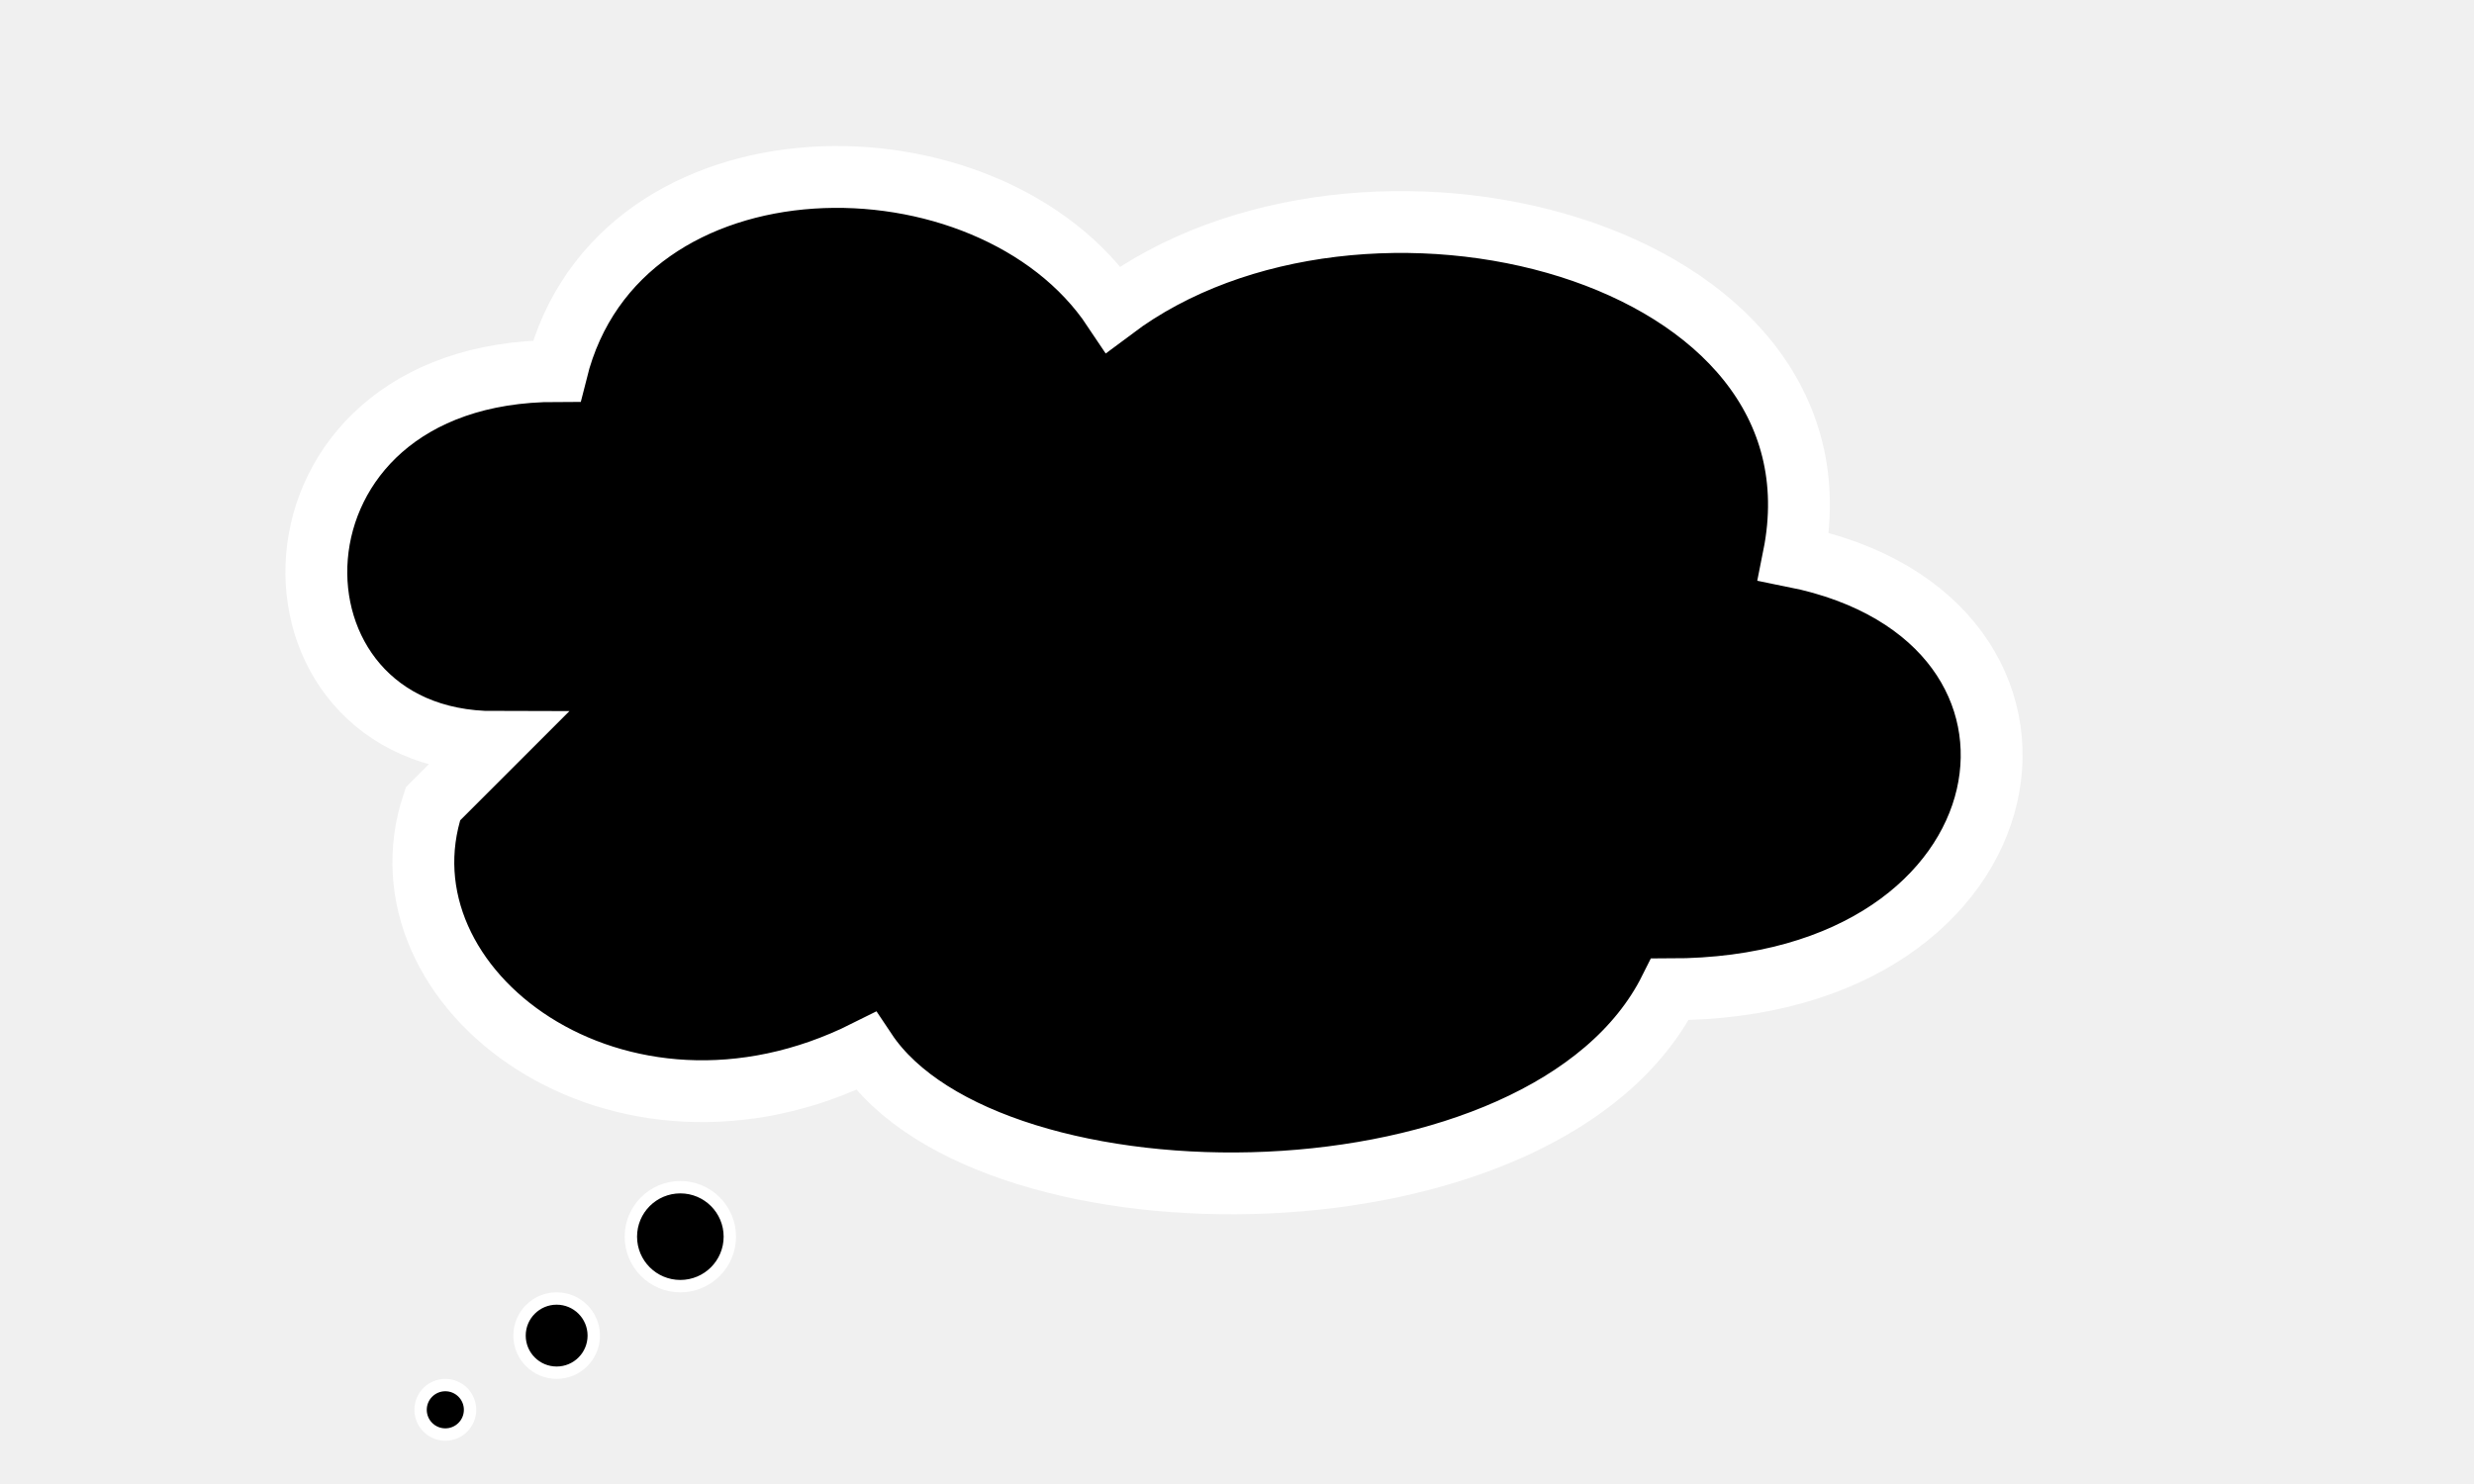
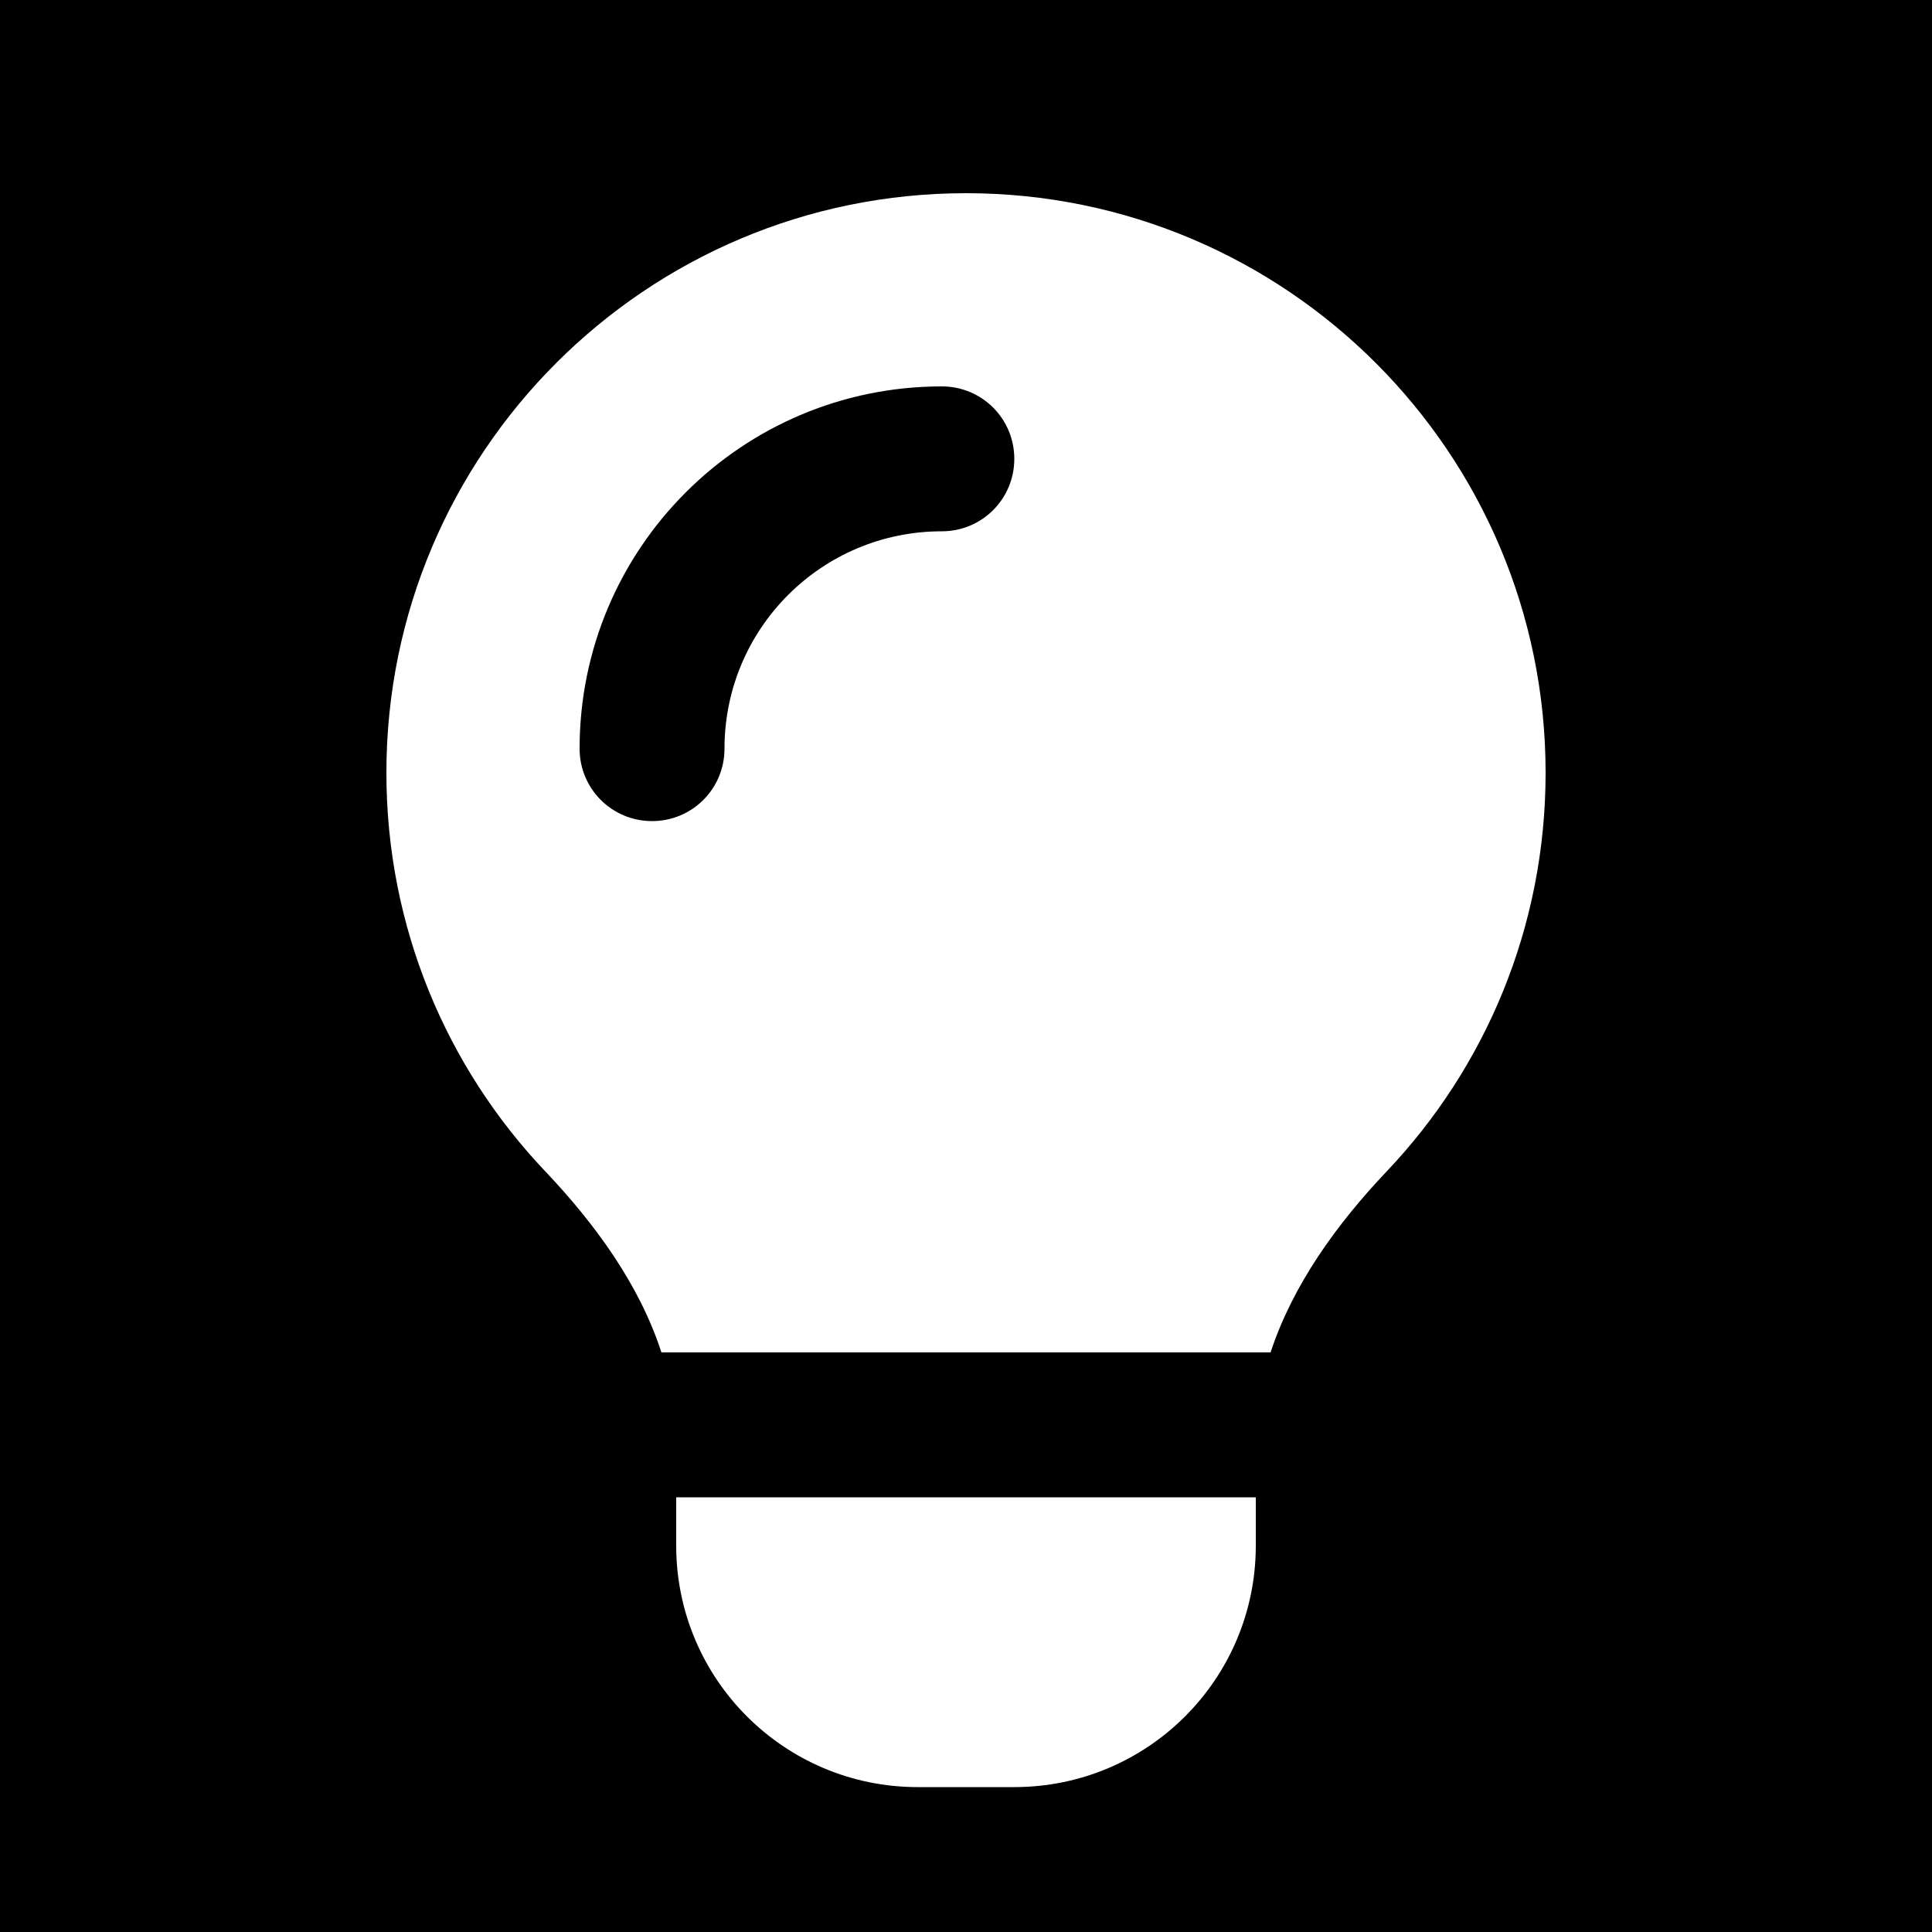
- <svg xmlns="http://www.w3.org/2000/svg" class="thought-bubble" viewBox="0 0 200 120" aria-hidden="true">
-   <path d="       M40 60       C20 60, 20 30, 45 30       C50 10, 80 10, 90 25       C110 10, 150 20, 145 45       C170 50, 165 80, 135 80       C125 100, 80 100, 70 85       C50 95, 30 80, 35 65       Z     " fill="black" stroke="white" stroke-width="5" />
-   <circle cx="55" cy="100" r="4" fill="black" stroke="white" />
-   <circle cx="45" cy="108" r="3" fill="black" stroke="white" />
-   <circle cx="36" cy="114" r="2" fill="black" stroke="white" />
+ <svg xmlns="http://www.w3.org/2000/svg" viewBox="0 0 640 640">
+   <path fill="#000000" d="M 0 0 L 640 0 L 640 640 L 0 640 Z M 0 0 " fill-opacity="1" fill-rule="nonzero" />
+   <path fill="#FFFFFF" d="M420.9 448C428.2 425.7 442.8 405.5 459.3 388.1C492 353.7 512 307.2 512 256C512 150 426 64 320 64C214 64 128 150 128 256C128 307.2 148 353.7 180.7 388.1C197.2 405.5 211.9 425.7 219.1 448L420.8 448zM416 496L224 496L224 512C224 556.2 259.8 592 304 592L336 592C380.2 592 416 556.2 416 512L416 496zM312 176C272.2 176 240 208.2 240 248C240 261.3 229.3 272 216 272C202.7 272 192 261.3 192 248C192 181.7 245.7 128 312 128C325.3 128 336 138.7 336 152C336 165.3 325.3 176 312 176z" />
</svg>
